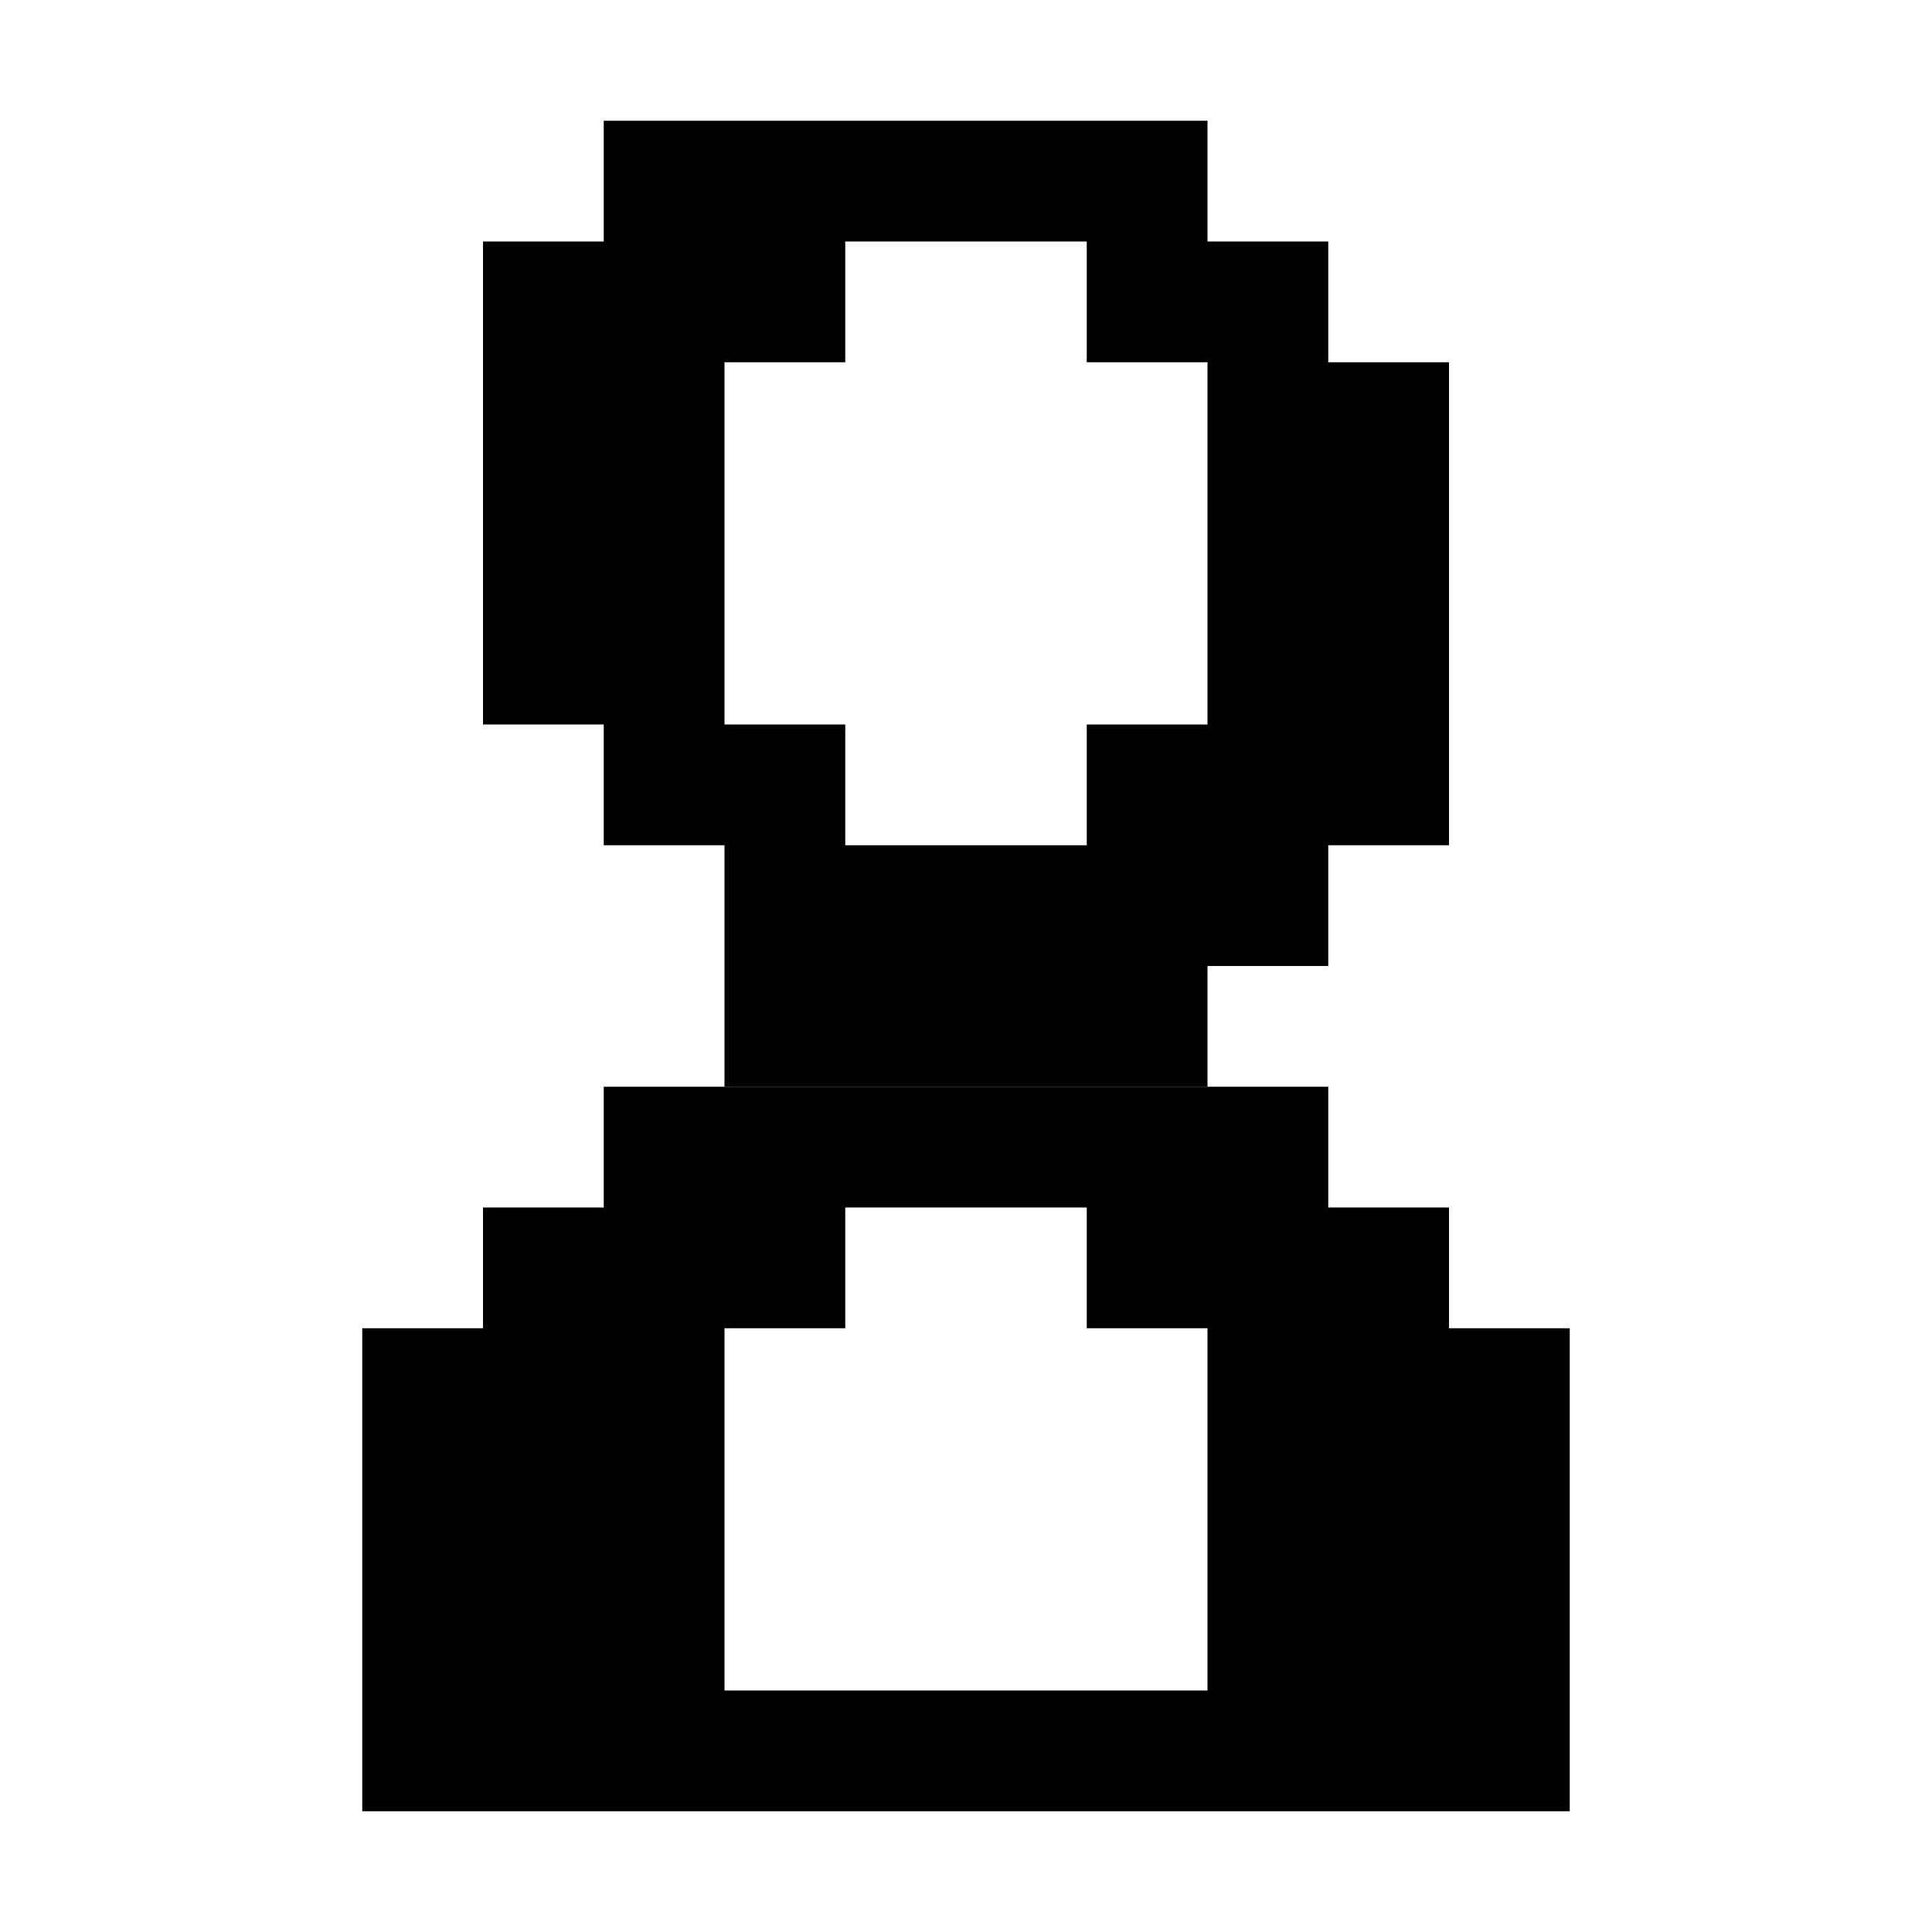
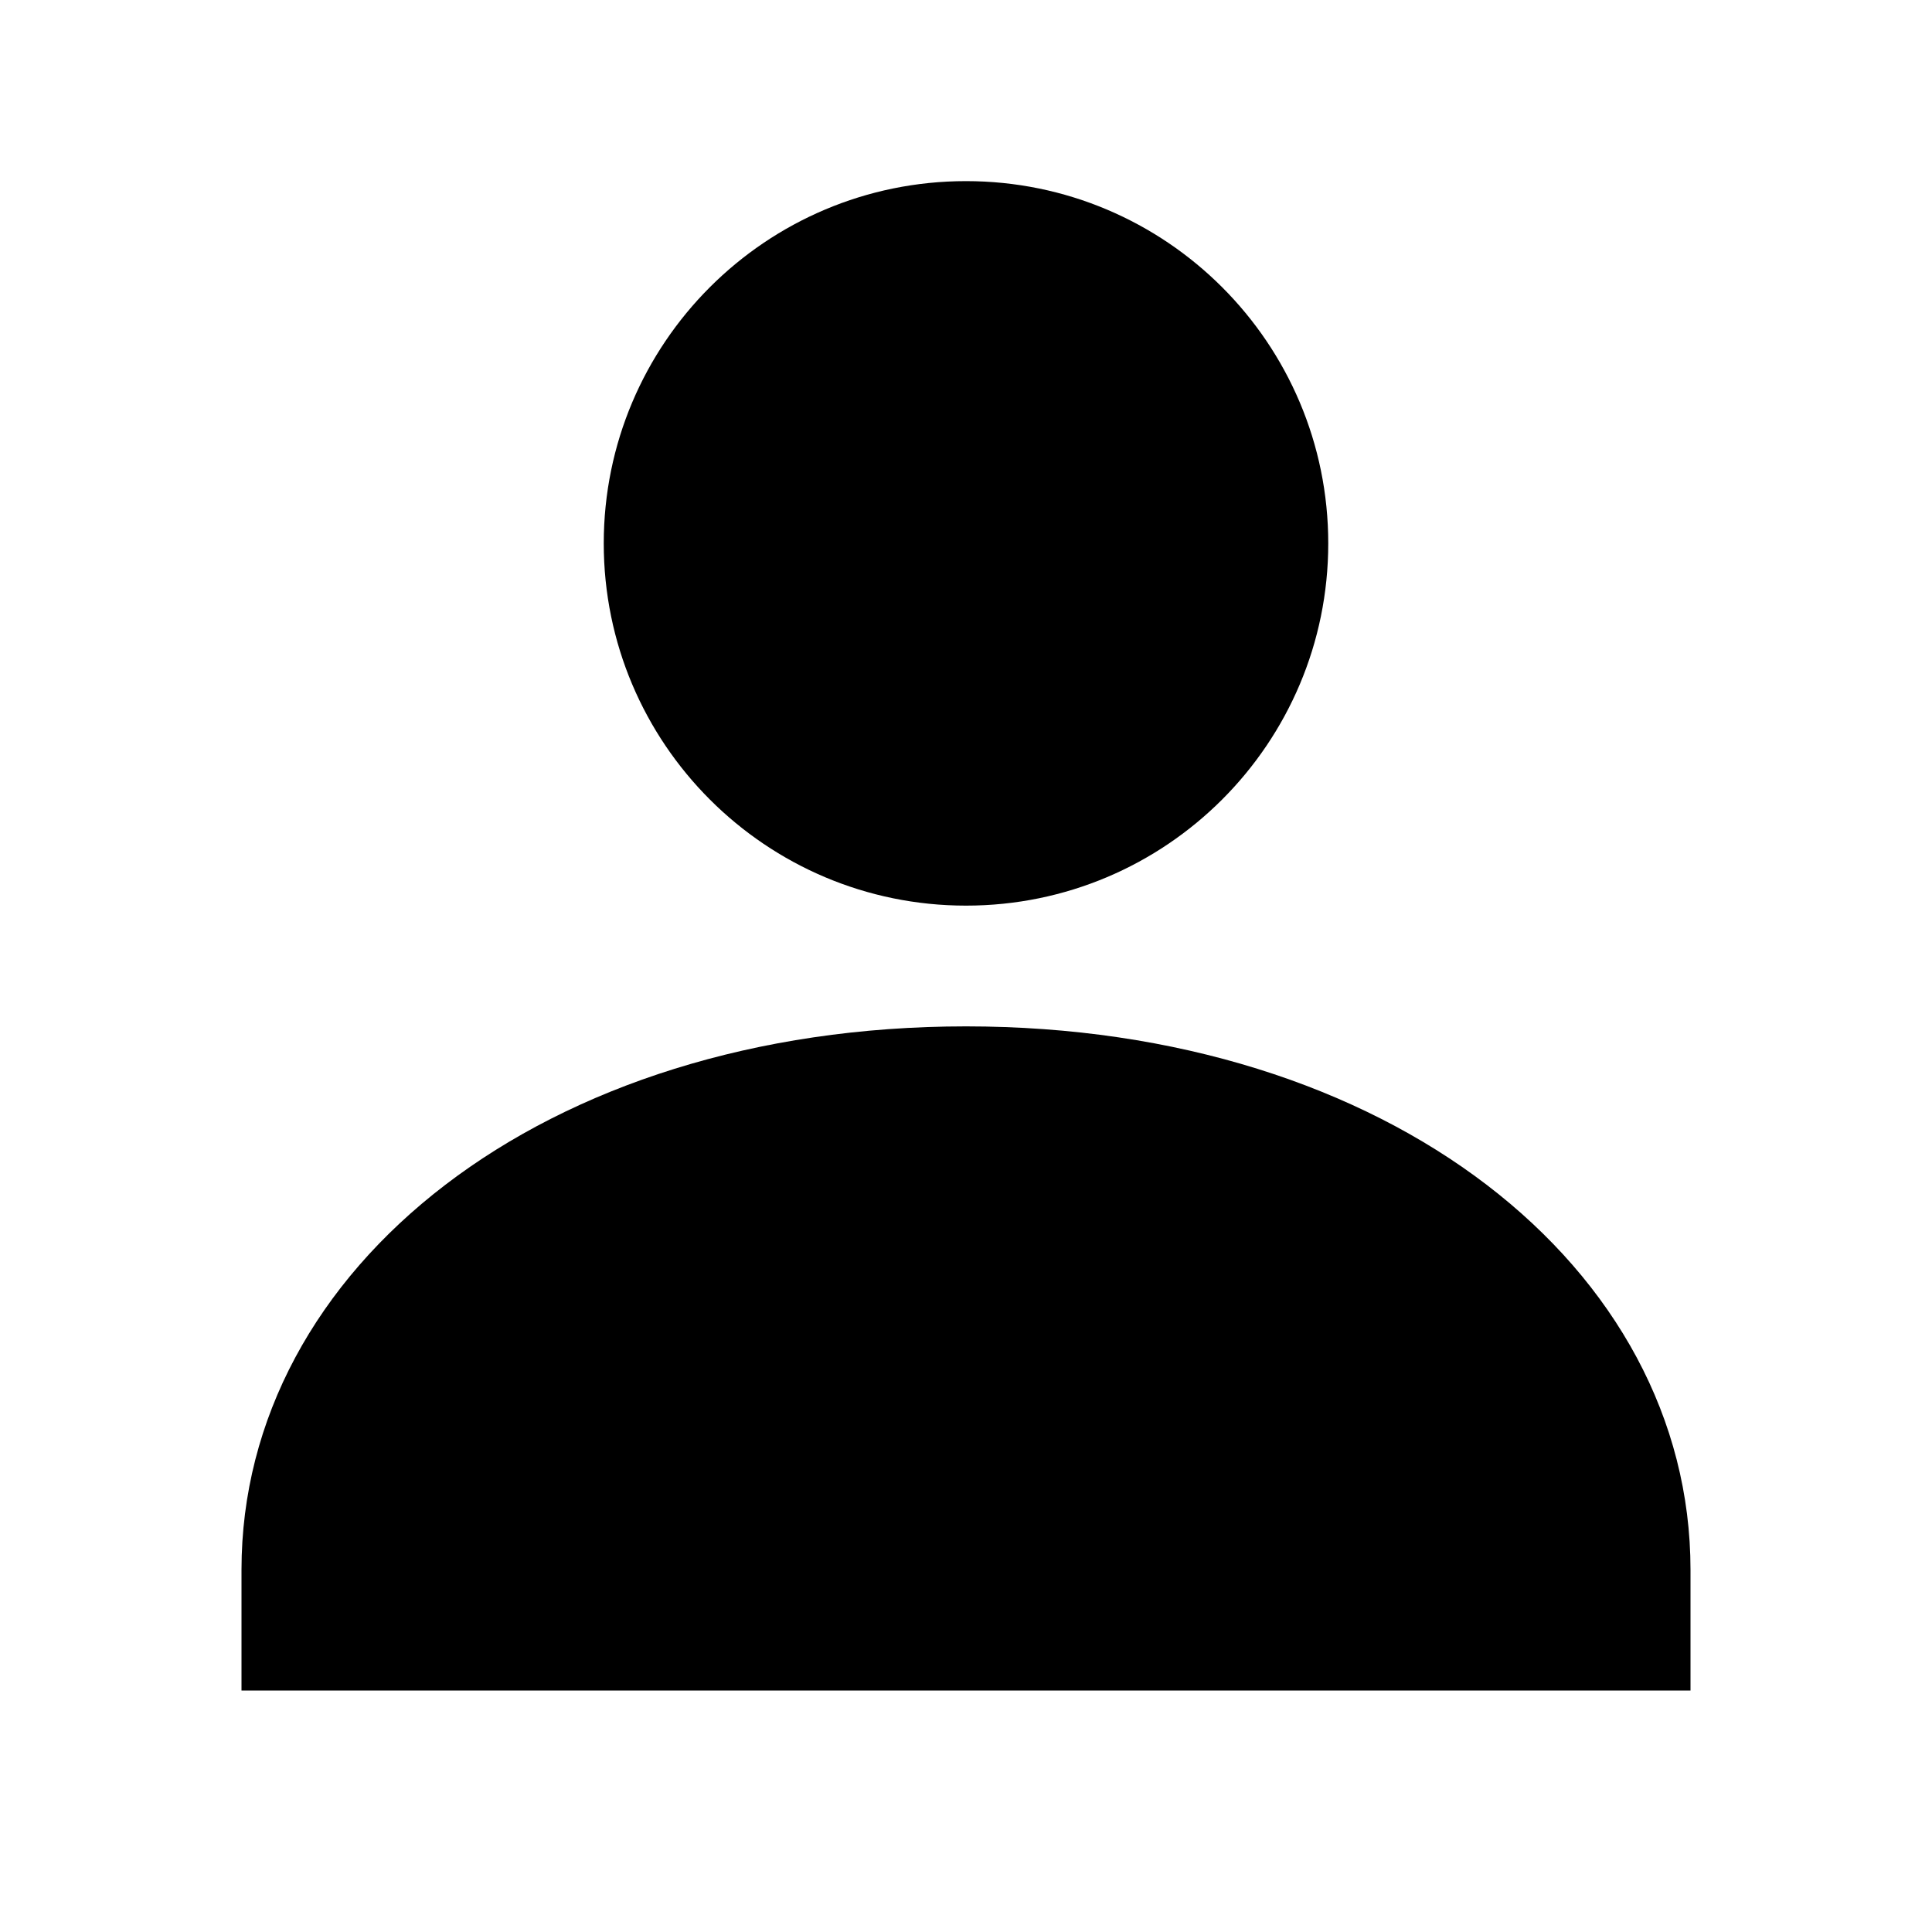
<svg xmlns="http://www.w3.org/2000/svg" viewBox="0 0 16 16" width="16" height="16">
-   <path fill="#000" d="M6 1h4v1h1v1h1v4h-1v1h-1v1H6V7H5V6H4V2h1V1h1V1zm1 1v1H6v3h1v1h2V6h1V3h-1V2H7z" />
-   <path fill="#000" d="M5 9h6v1h1v1h1v4H3v-4h1v-1h1V9zm1 2v3h4v-3h-1v-1H7v1H6z" />
+   <circle cx="8" cy="4.5" r="3" fill="#000" />
+   <path fill="#000" d="M2 14v-1c0-2.5 2.5-4.5 6-4.5s6 2 6 4.5v1H2z" />
</svg>
